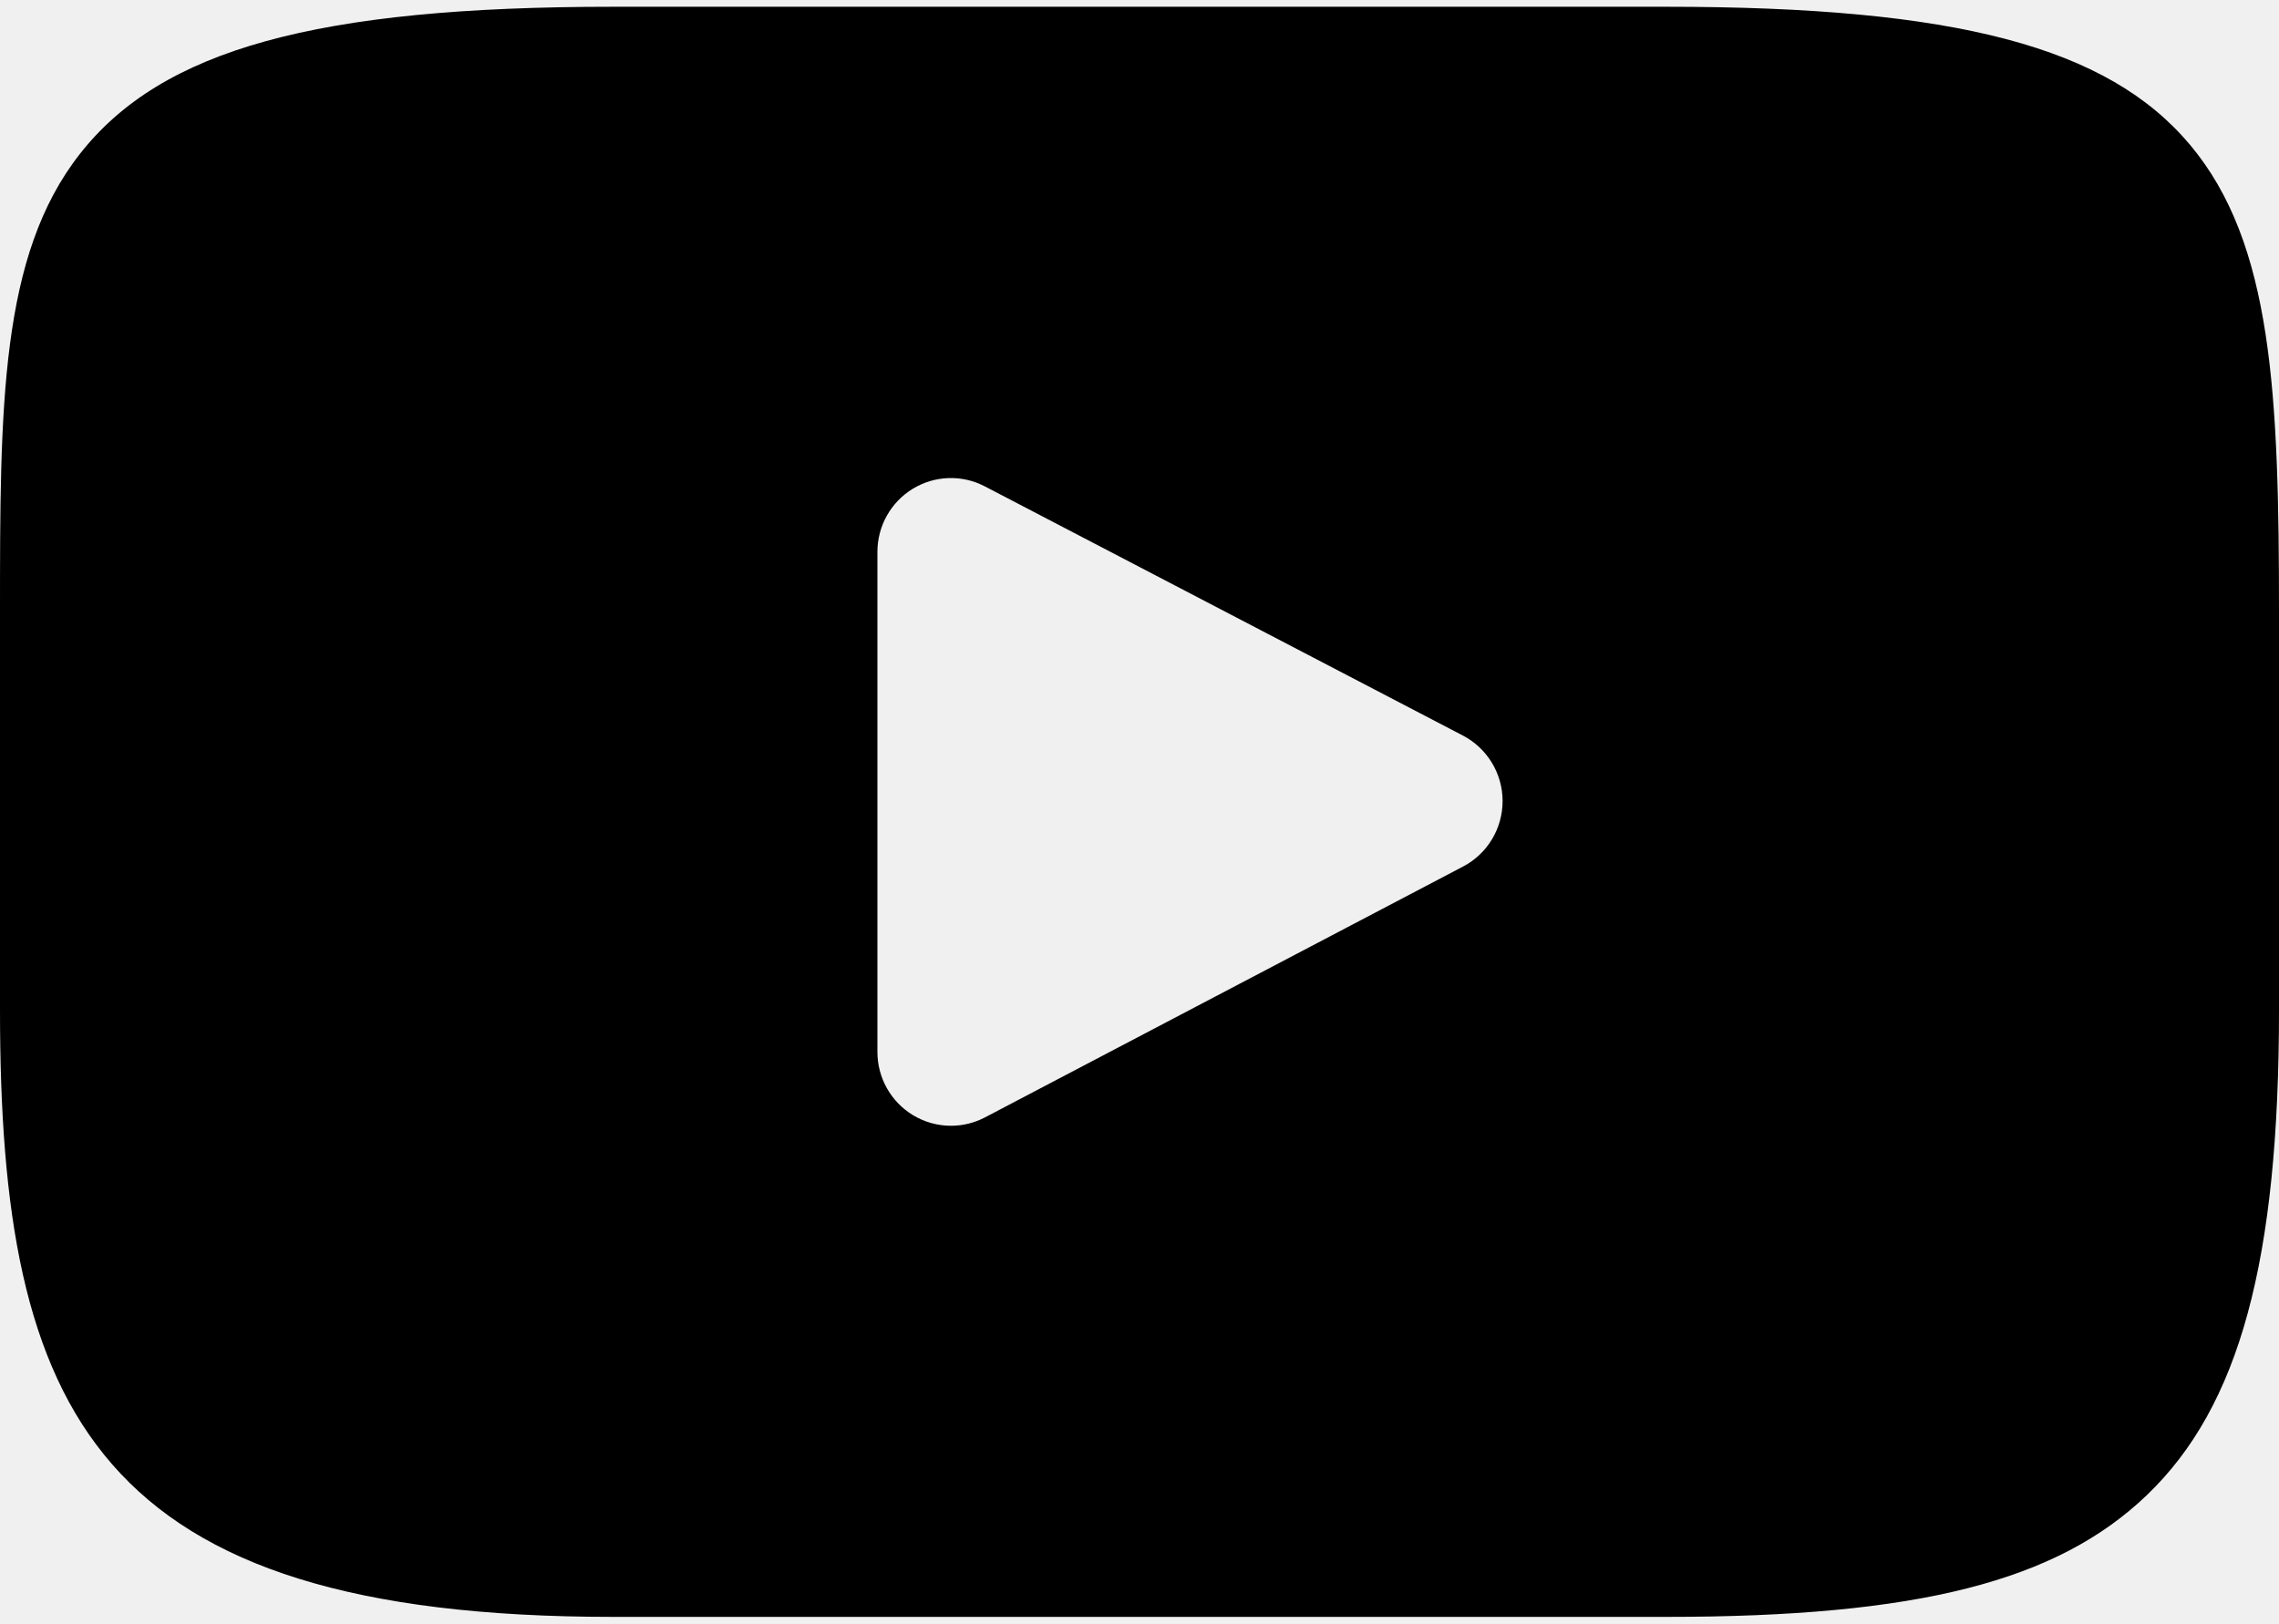
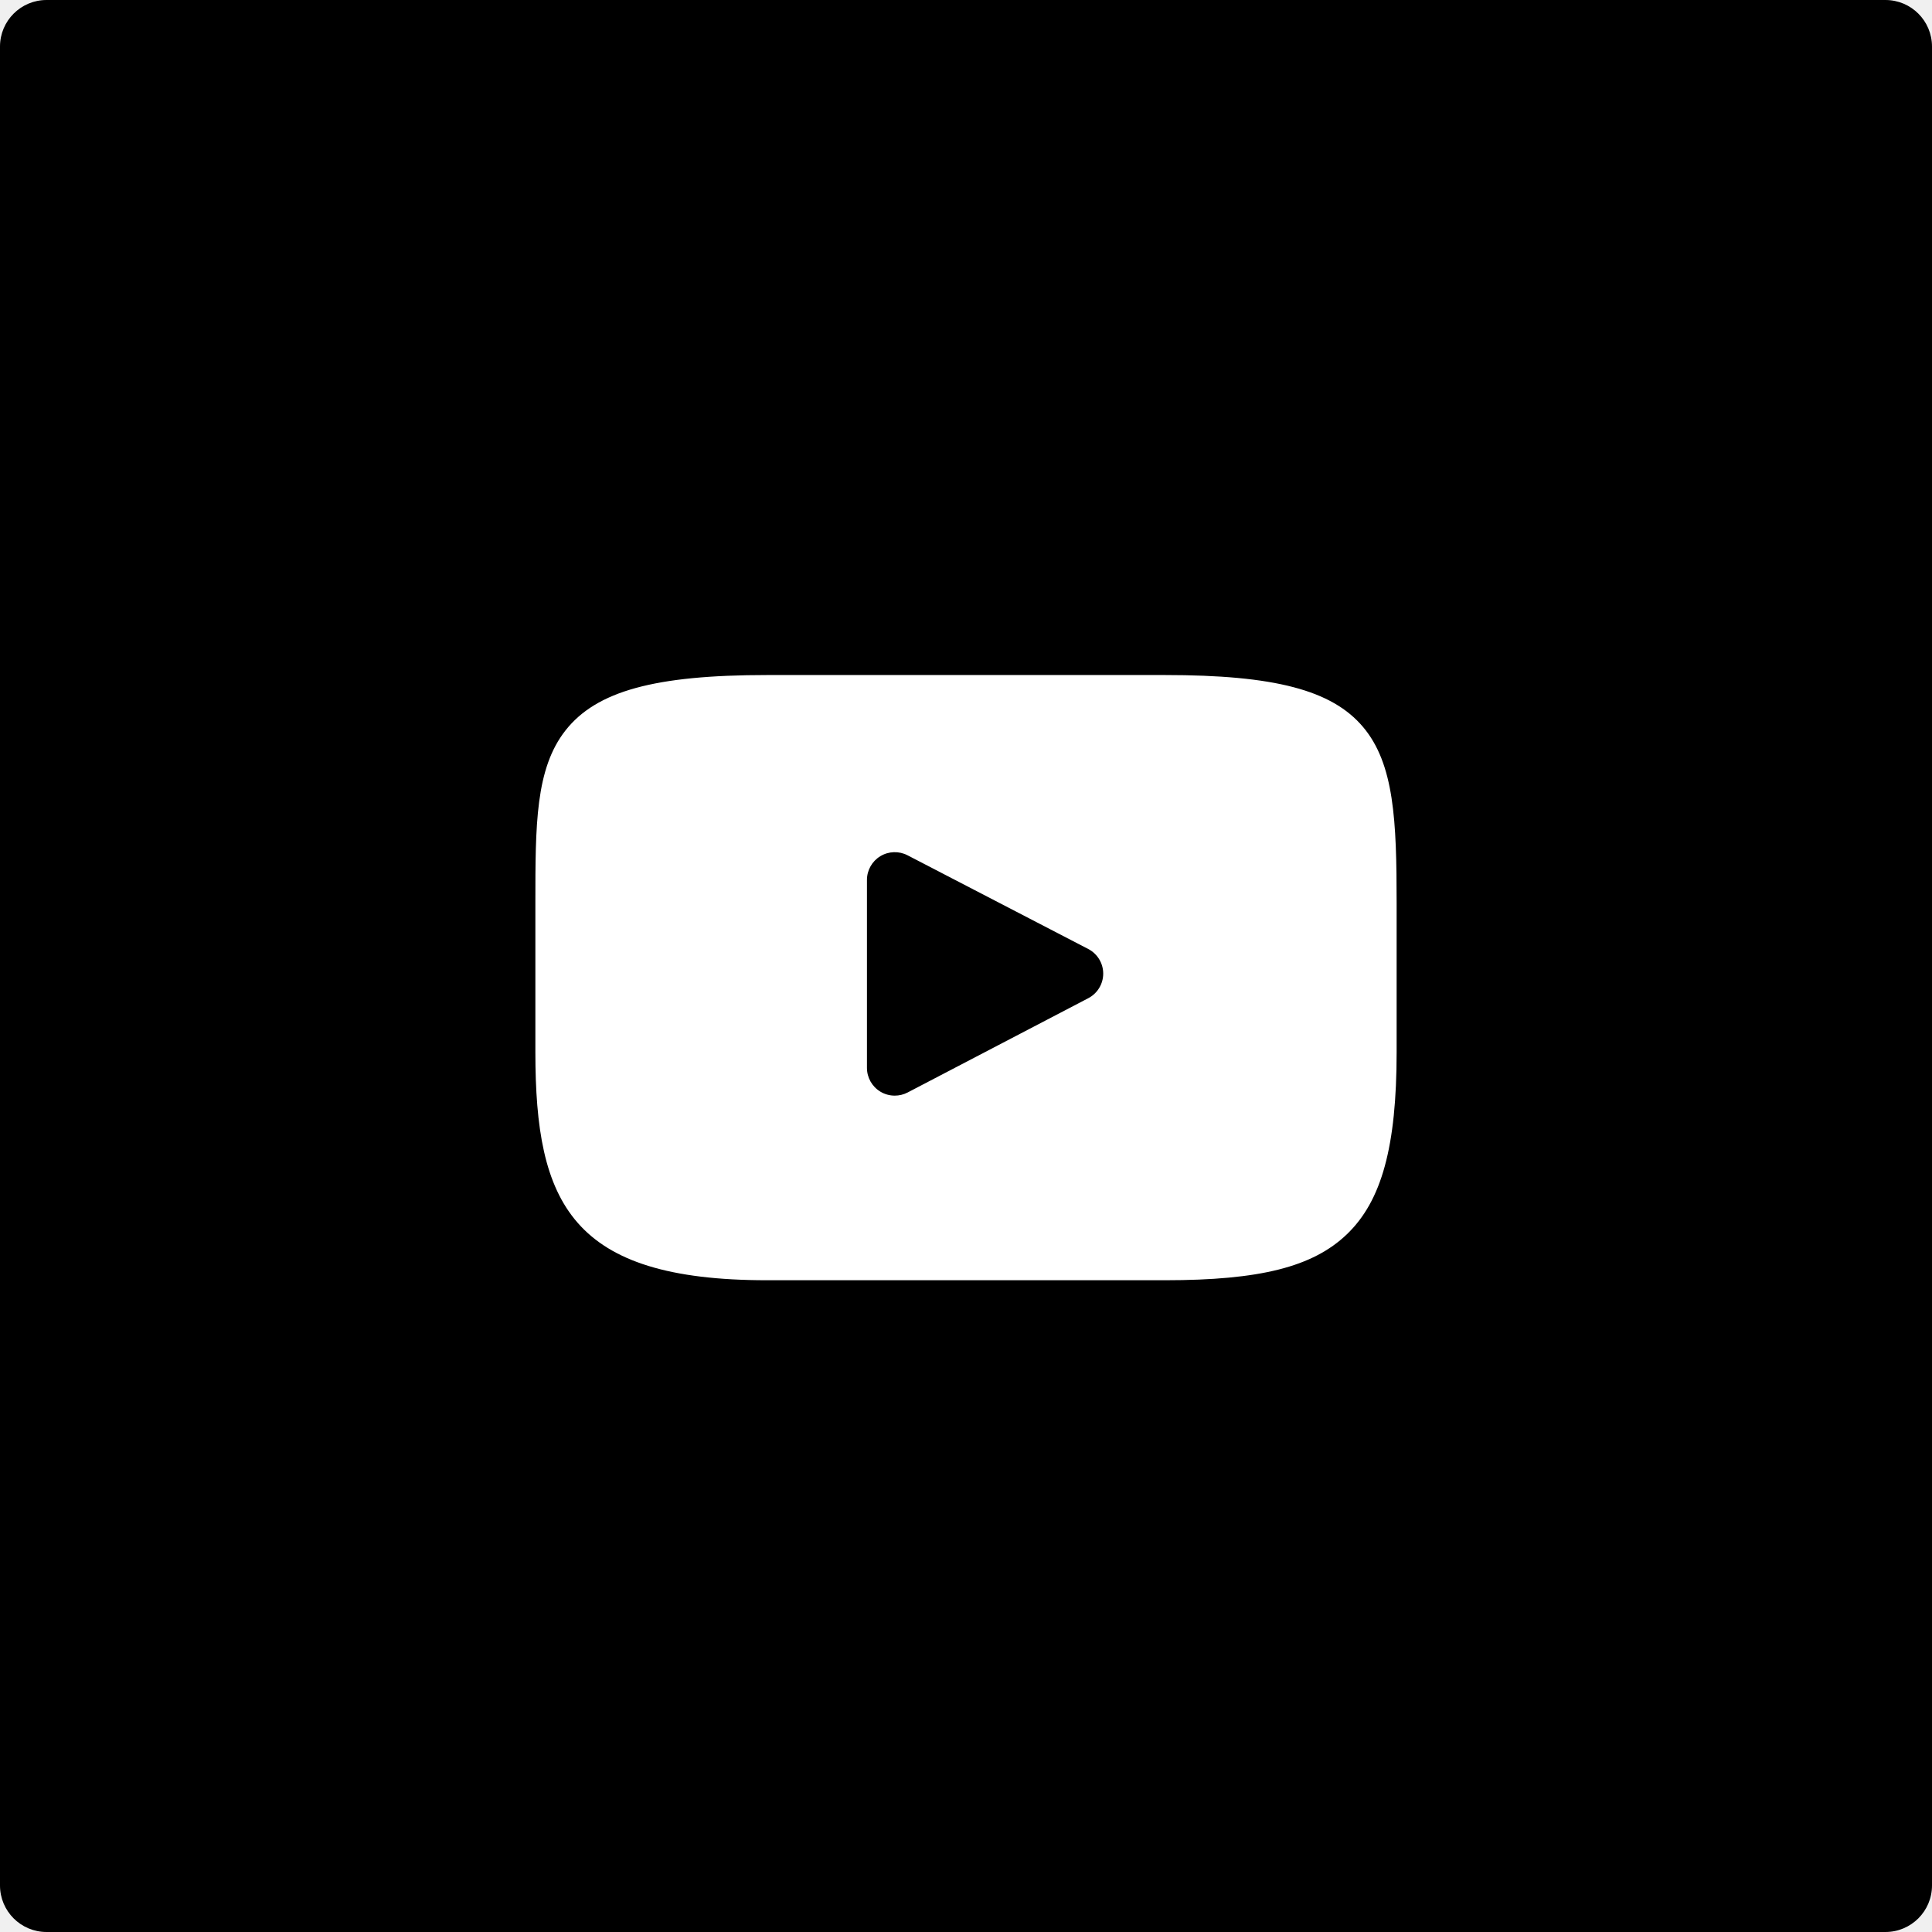
- <svg xmlns="http://www.w3.org/2000/svg" width="87px" height="62px" viewBox="0 0 87 62" version="1.1">
-   <defs />
+ <svg xmlns="http://www.w3.org/2000/svg" xmlns:xlink="http://www.w3.org/1999/xlink" width="83px" height="83px" viewBox="0 0 83 83" version="1.1">
+   <defs>
+     <path d="M35.558,2.232 C34.222,0.647 31.756,0 27.047,0 L9.953,0 C5.135,0 2.628,0.688 1.297,2.376 C0,4.022 0,6.446 0,9.802 L0,16.198 C0,22.699 1.539,26 9.953,26 L27.047,26 C31.131,26 33.394,25.429 34.858,24.03 C36.359,22.596 37,20.253 37,16.198 L37,9.802 C37,6.263 36.9,3.824 35.558,2.232 Z M23.754,13.883 L15.992,17.934 C15.818,18.025 15.628,18.069 15.439,18.069 C15.224,18.069 15.01,18.012 14.82,17.897 C14.463,17.681 14.245,17.295 14.245,16.878 L14.245,8.802 C14.245,8.386 14.463,8 14.819,7.783 C15.175,7.567 15.619,7.552 15.989,7.744 L23.751,11.769 C24.146,11.974 24.394,12.381 24.395,12.825 C24.395,13.27 24.148,13.677 23.754,13.883 Z" id="path-1" />
+   </defs>
  <g id="Page-1" stroke="none" stroke-width="1" fill="none" fill-rule="evenodd">
-     <g id="-" transform="translate(-324, -69)" fill="#000000" fill-rule="nonzero">
-       <g id="152810" transform="translate(324, 69)">
-         <path d="M83.609,5.536 C80.469,1.788 74.67,0.258 63.597,0.258 L23.402,0.258 C12.075,0.258 6.179,1.886 3.05,5.877 C0,9.769 0,15.502 0,23.438 L0,38.563 C0,53.936 3.619,61.742 23.402,61.742 L63.598,61.742 C73.2,61.742 78.521,60.392 81.964,57.084 C85.494,53.691 87,48.152 87,38.563 L87,23.438 C87,15.069 86.764,9.302 83.609,5.536 Z M55.854,33.088 L37.602,42.668 C37.194,42.882 36.747,42.988 36.302,42.988 C35.797,42.988 35.294,42.852 34.848,42.58 C34.008,42.07 33.495,41.156 33.495,40.17 L33.495,21.073 C33.495,20.089 34.007,19.175 34.845,18.664 C35.683,18.153 36.726,18.118 37.595,18.572 L55.848,28.089 C56.776,28.574 57.36,29.536 57.361,30.587 C57.362,31.638 56.782,32.602 55.854,33.088 Z" id="XMLID_823_" />
+     <g id="-" transform="translate(-290, -47)">
+       <g id="Group-7" transform="translate(290, 47)">
+         <rect id="Rectangle-2-Copy-2" fill="#000000" fill-rule="nonzero" x="0" y="0" width="83" height="83" rx="2" />
+         <g id="152810" transform="translate(23, 29)">
+           <mask id="mask-2" fill="white">
+             <use xlink:href="#path-1" />
+           </mask>
+           <use id="XMLID_823_" fill="#FFFFFF" fill-rule="nonzero" xlink:href="#path-1" />
+         </g>
      </g>
    </g>
  </g>
</svg>
